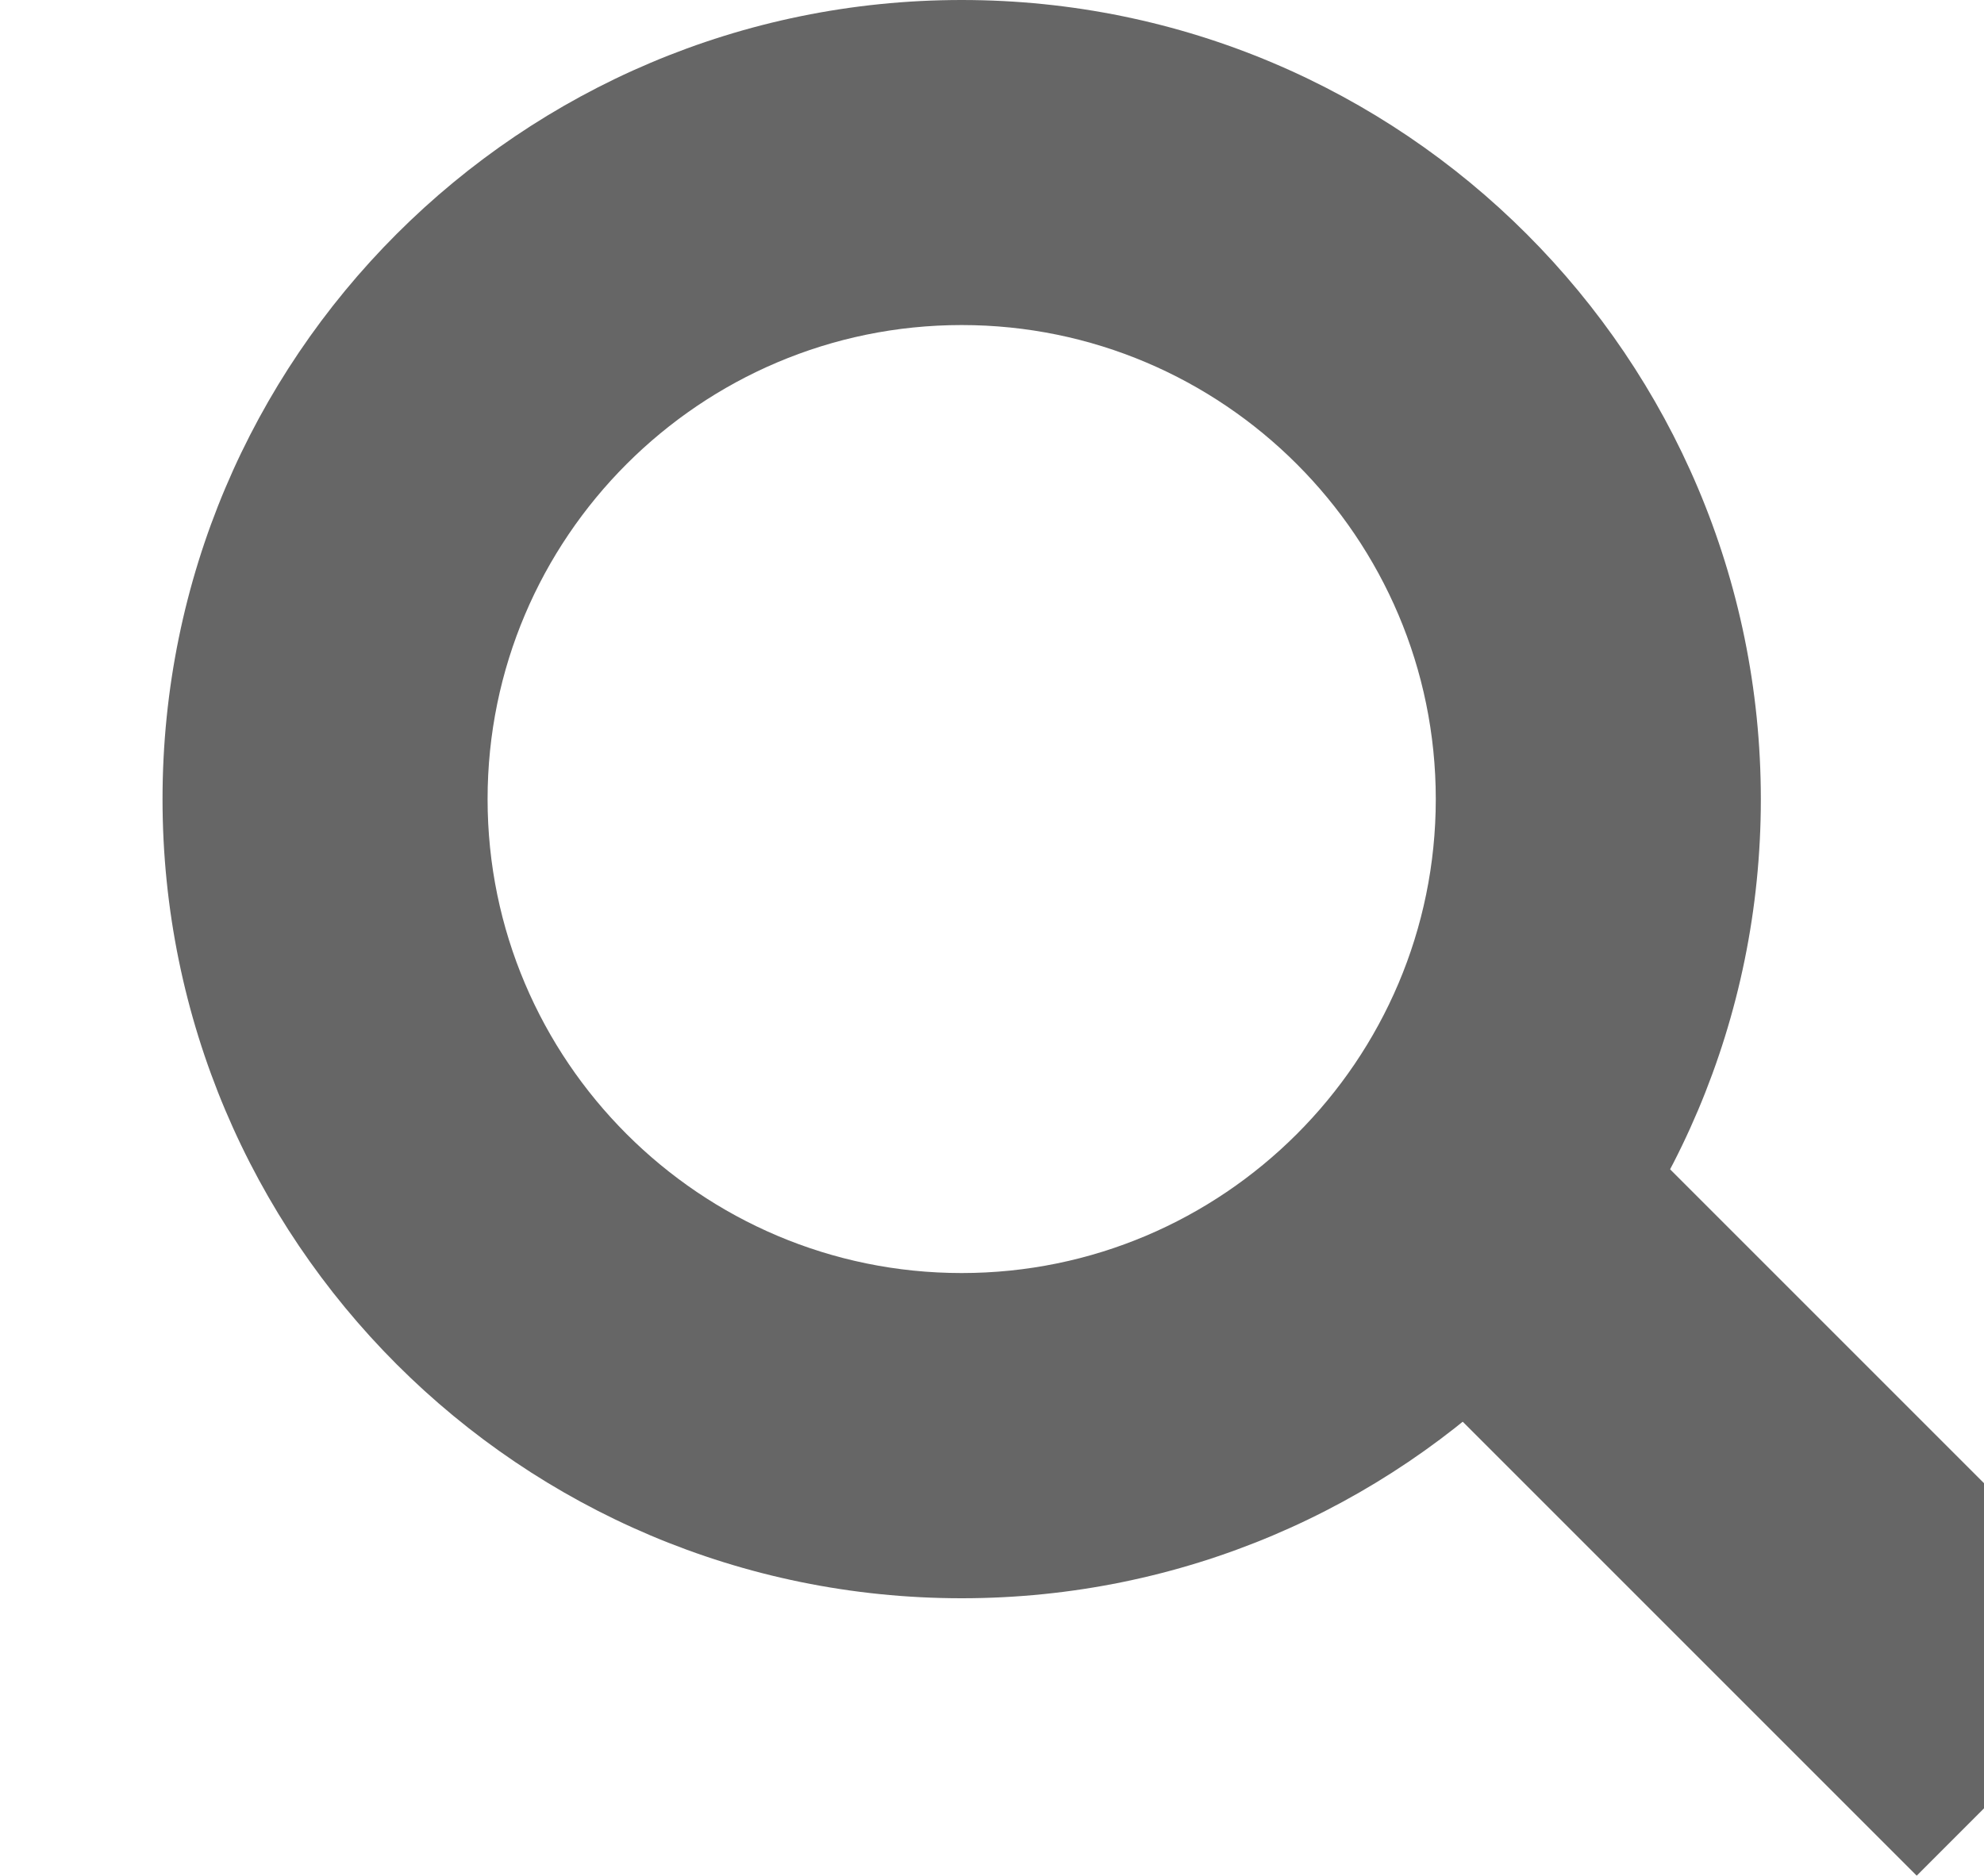
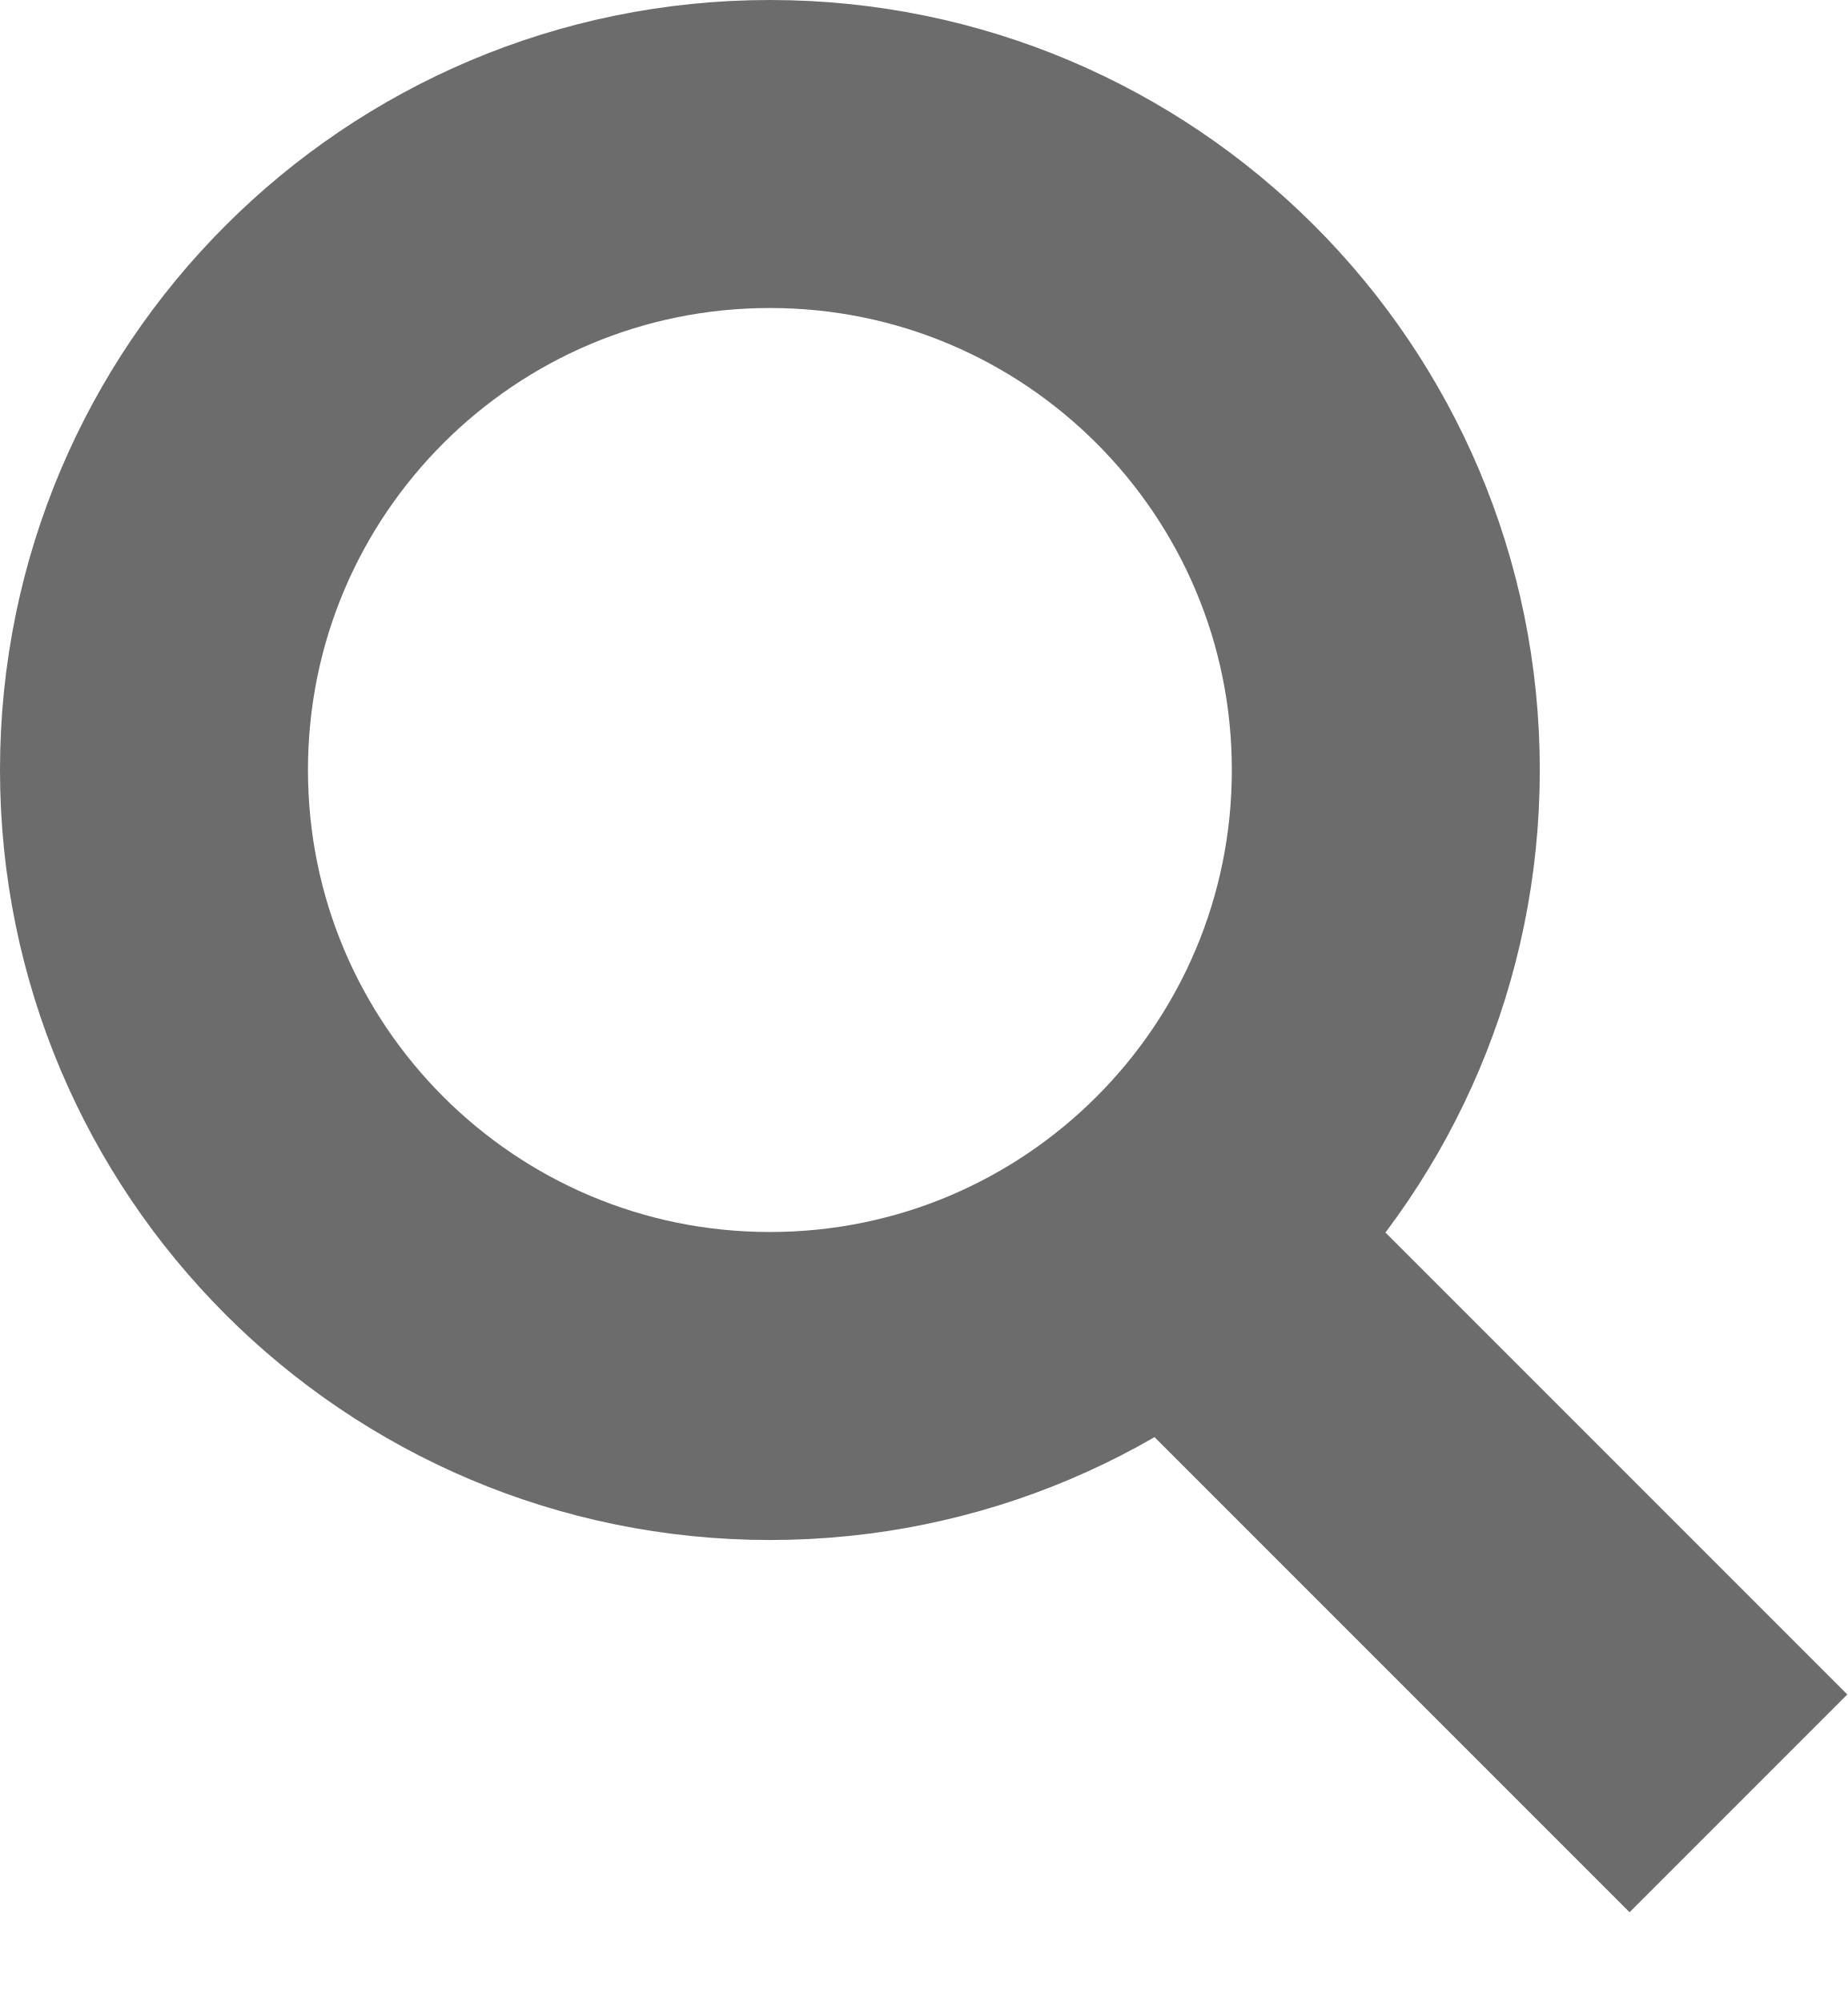
- <svg xmlns="http://www.w3.org/2000/svg" version="1.1" baseProfile="full">
-   <g>
-     <polygon fill="#666" points="9.207,6.126 7.793,7.541 11.793,11.541 13.207,10.126" />
-     <path fill="#666" d="M5.917,2c1.608,0,2.917,1.308,2.917,2.917S7.525,7.833,5.917,7.833S3,6.525,3,4.917S4.308,2,5.917,2    M5.917,0C3.201,0,1,2.201,1,4.917s2.201,4.917,4.917,4.917s4.917-2.201,4.917-4.917C10.833,2.201,8.632,0,5.917,0L5.917,0z" />
+ <svg xmlns="http://www.w3.org/2000/svg" width="12" height="13">
+   <g stroke-width="2" stroke="#6c6c6c" fill="none">
+     <path d="M11.29 11.71l-4-4" />
+     <circle cx="5" cy="5" r="4" />
  </g>
</svg>
